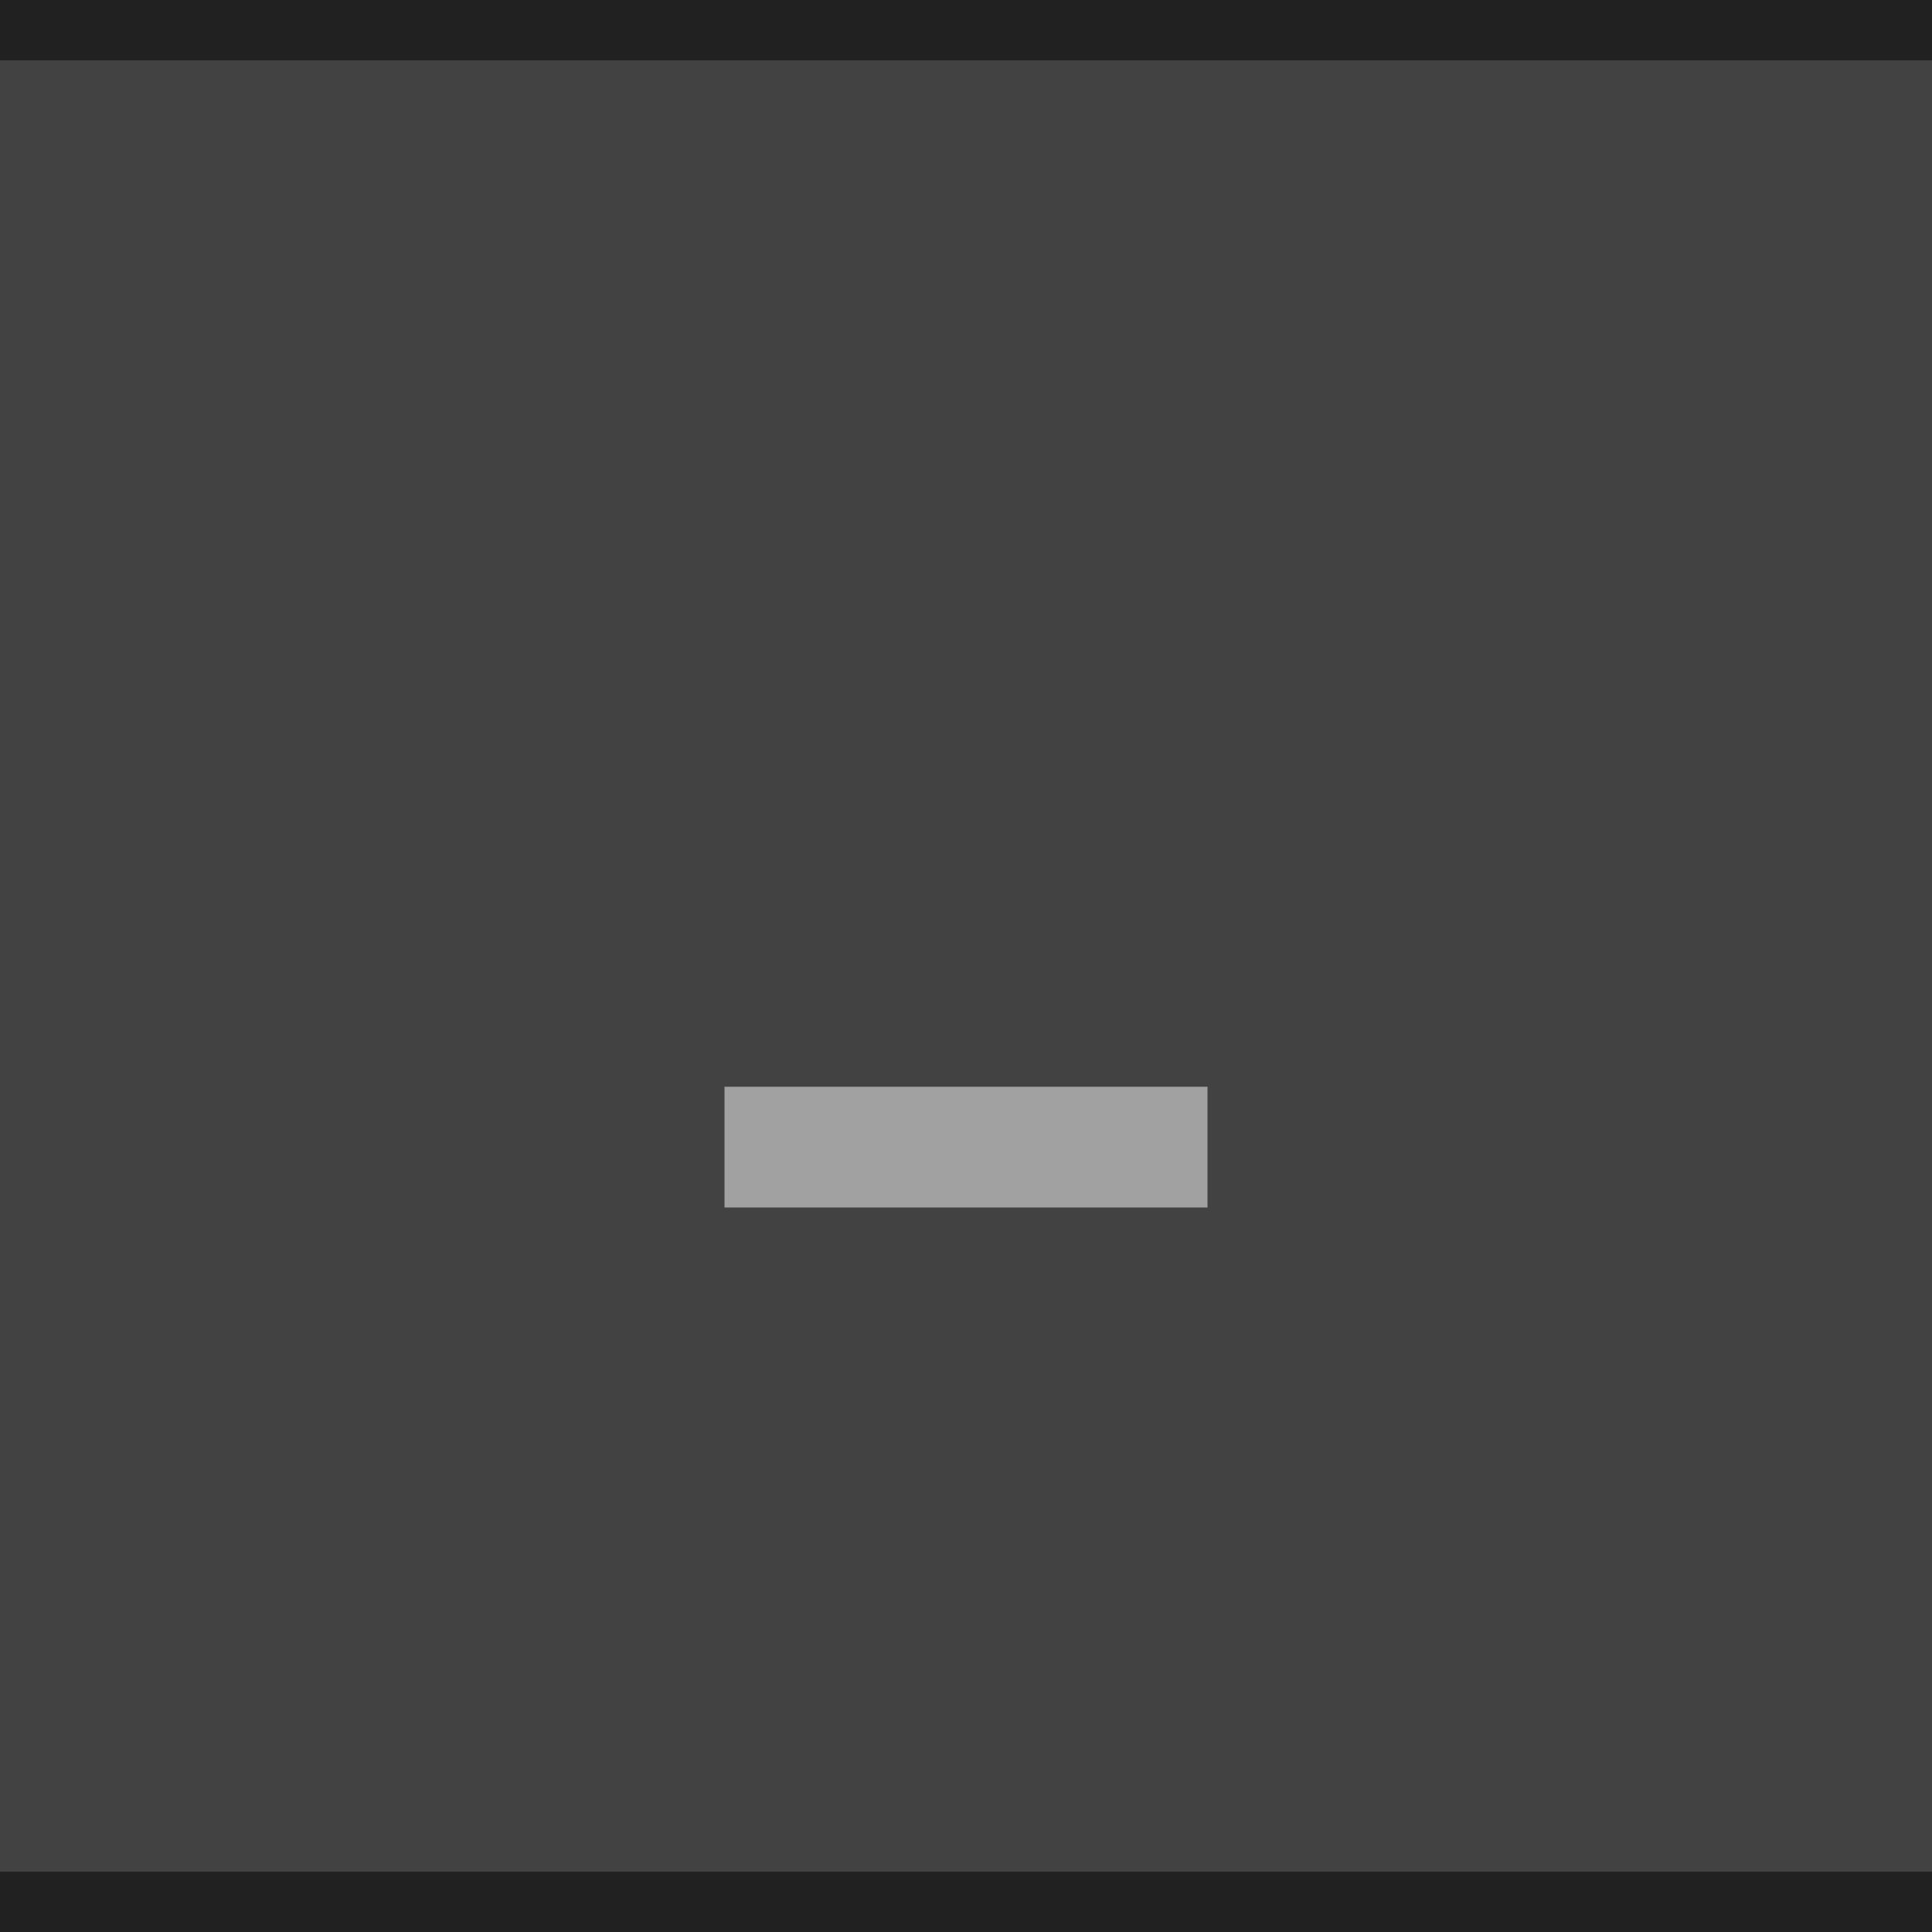
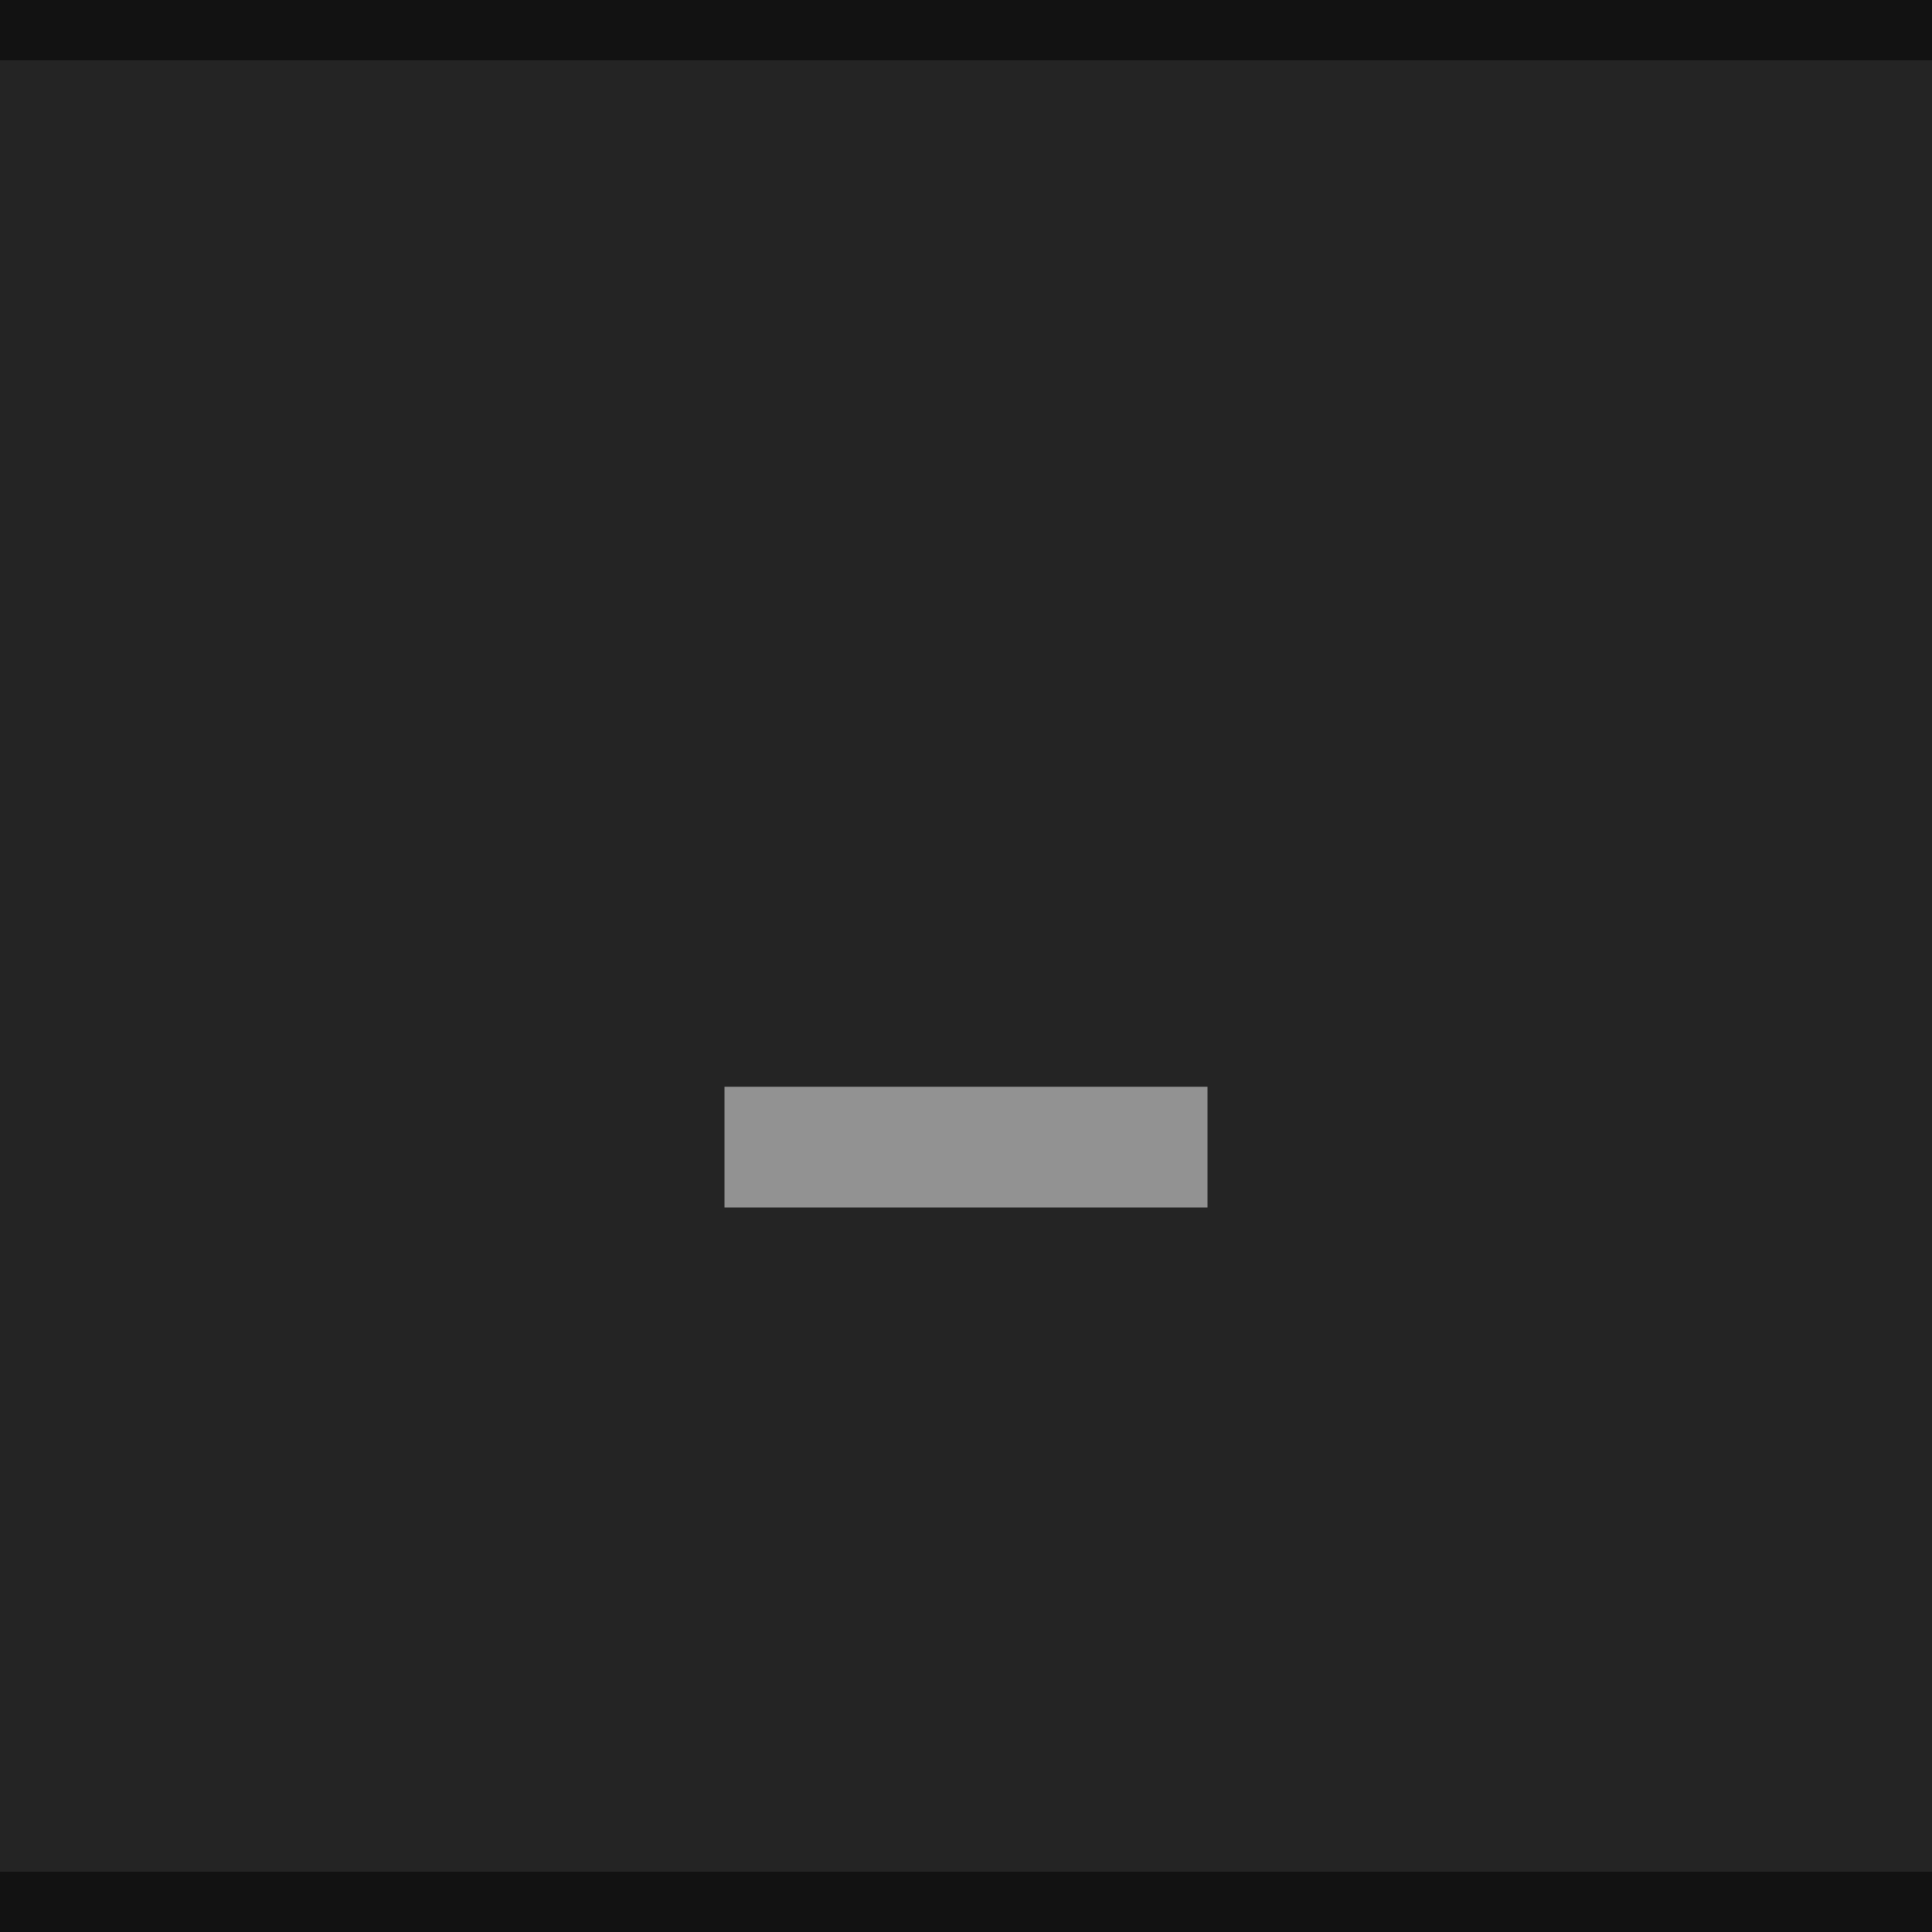
- <svg xmlns="http://www.w3.org/2000/svg" width="32" height="32" viewBox="0 0 32 32" version="1.1" id="svg12">
+ <svg xmlns="http://www.w3.org/2000/svg" id="svg12" version="1.1" viewBox="0 0 32 32" height="32" width="32">
  <defs id="defs16" />
-   <rect width="32" height="32" fill="#E0E0E0" id="rect2" style="fill:#424242;fill-opacity:1" />
-   <g fill="#000000" opacity="0.6" id="g10" style="opacity:0.5;fill:#ffffff;fill-opacity:1">
-     <circle cx="16" cy="16" r="12" opacity="0" id="circle6" style="fill:#ffffff;fill-opacity:1" />
-     <path d="m12 18h8v2h-8z" id="path8" style="fill:#ffffff;fill-opacity:1" />
-   </g>
+   <rect style="fill:#242424;fill-opacity:1" id="rect2" fill="#E0E0E0" height="32" width="32" />
+   <path id="path8" d="m 12,18 h 8 v 2 h -8 z" style="fill:#ffffff;fill-opacity:1;opacity:0.5" />
  <rect width="32" height="1" fill="#FFFFFF" fill-opacity="0.4" id="rect166" style="opacity:0.5;fill:#000000;fill-opacity:1" x="0" y="0" />
-   <rect width="32" height="1" fill="#FFFFFF" fill-opacity="0.4" id="rect166-9" style="opacity:0.5;fill:#000000;fill-opacity:1" x="0" y="31" />
+   <rect width="32" height="1" fill="#FFFFFF" fill-opacity="0.4" id="rect166-3" style="opacity:0.5;fill:#000000;fill-opacity:1" x="0" y="31" />
</svg>
